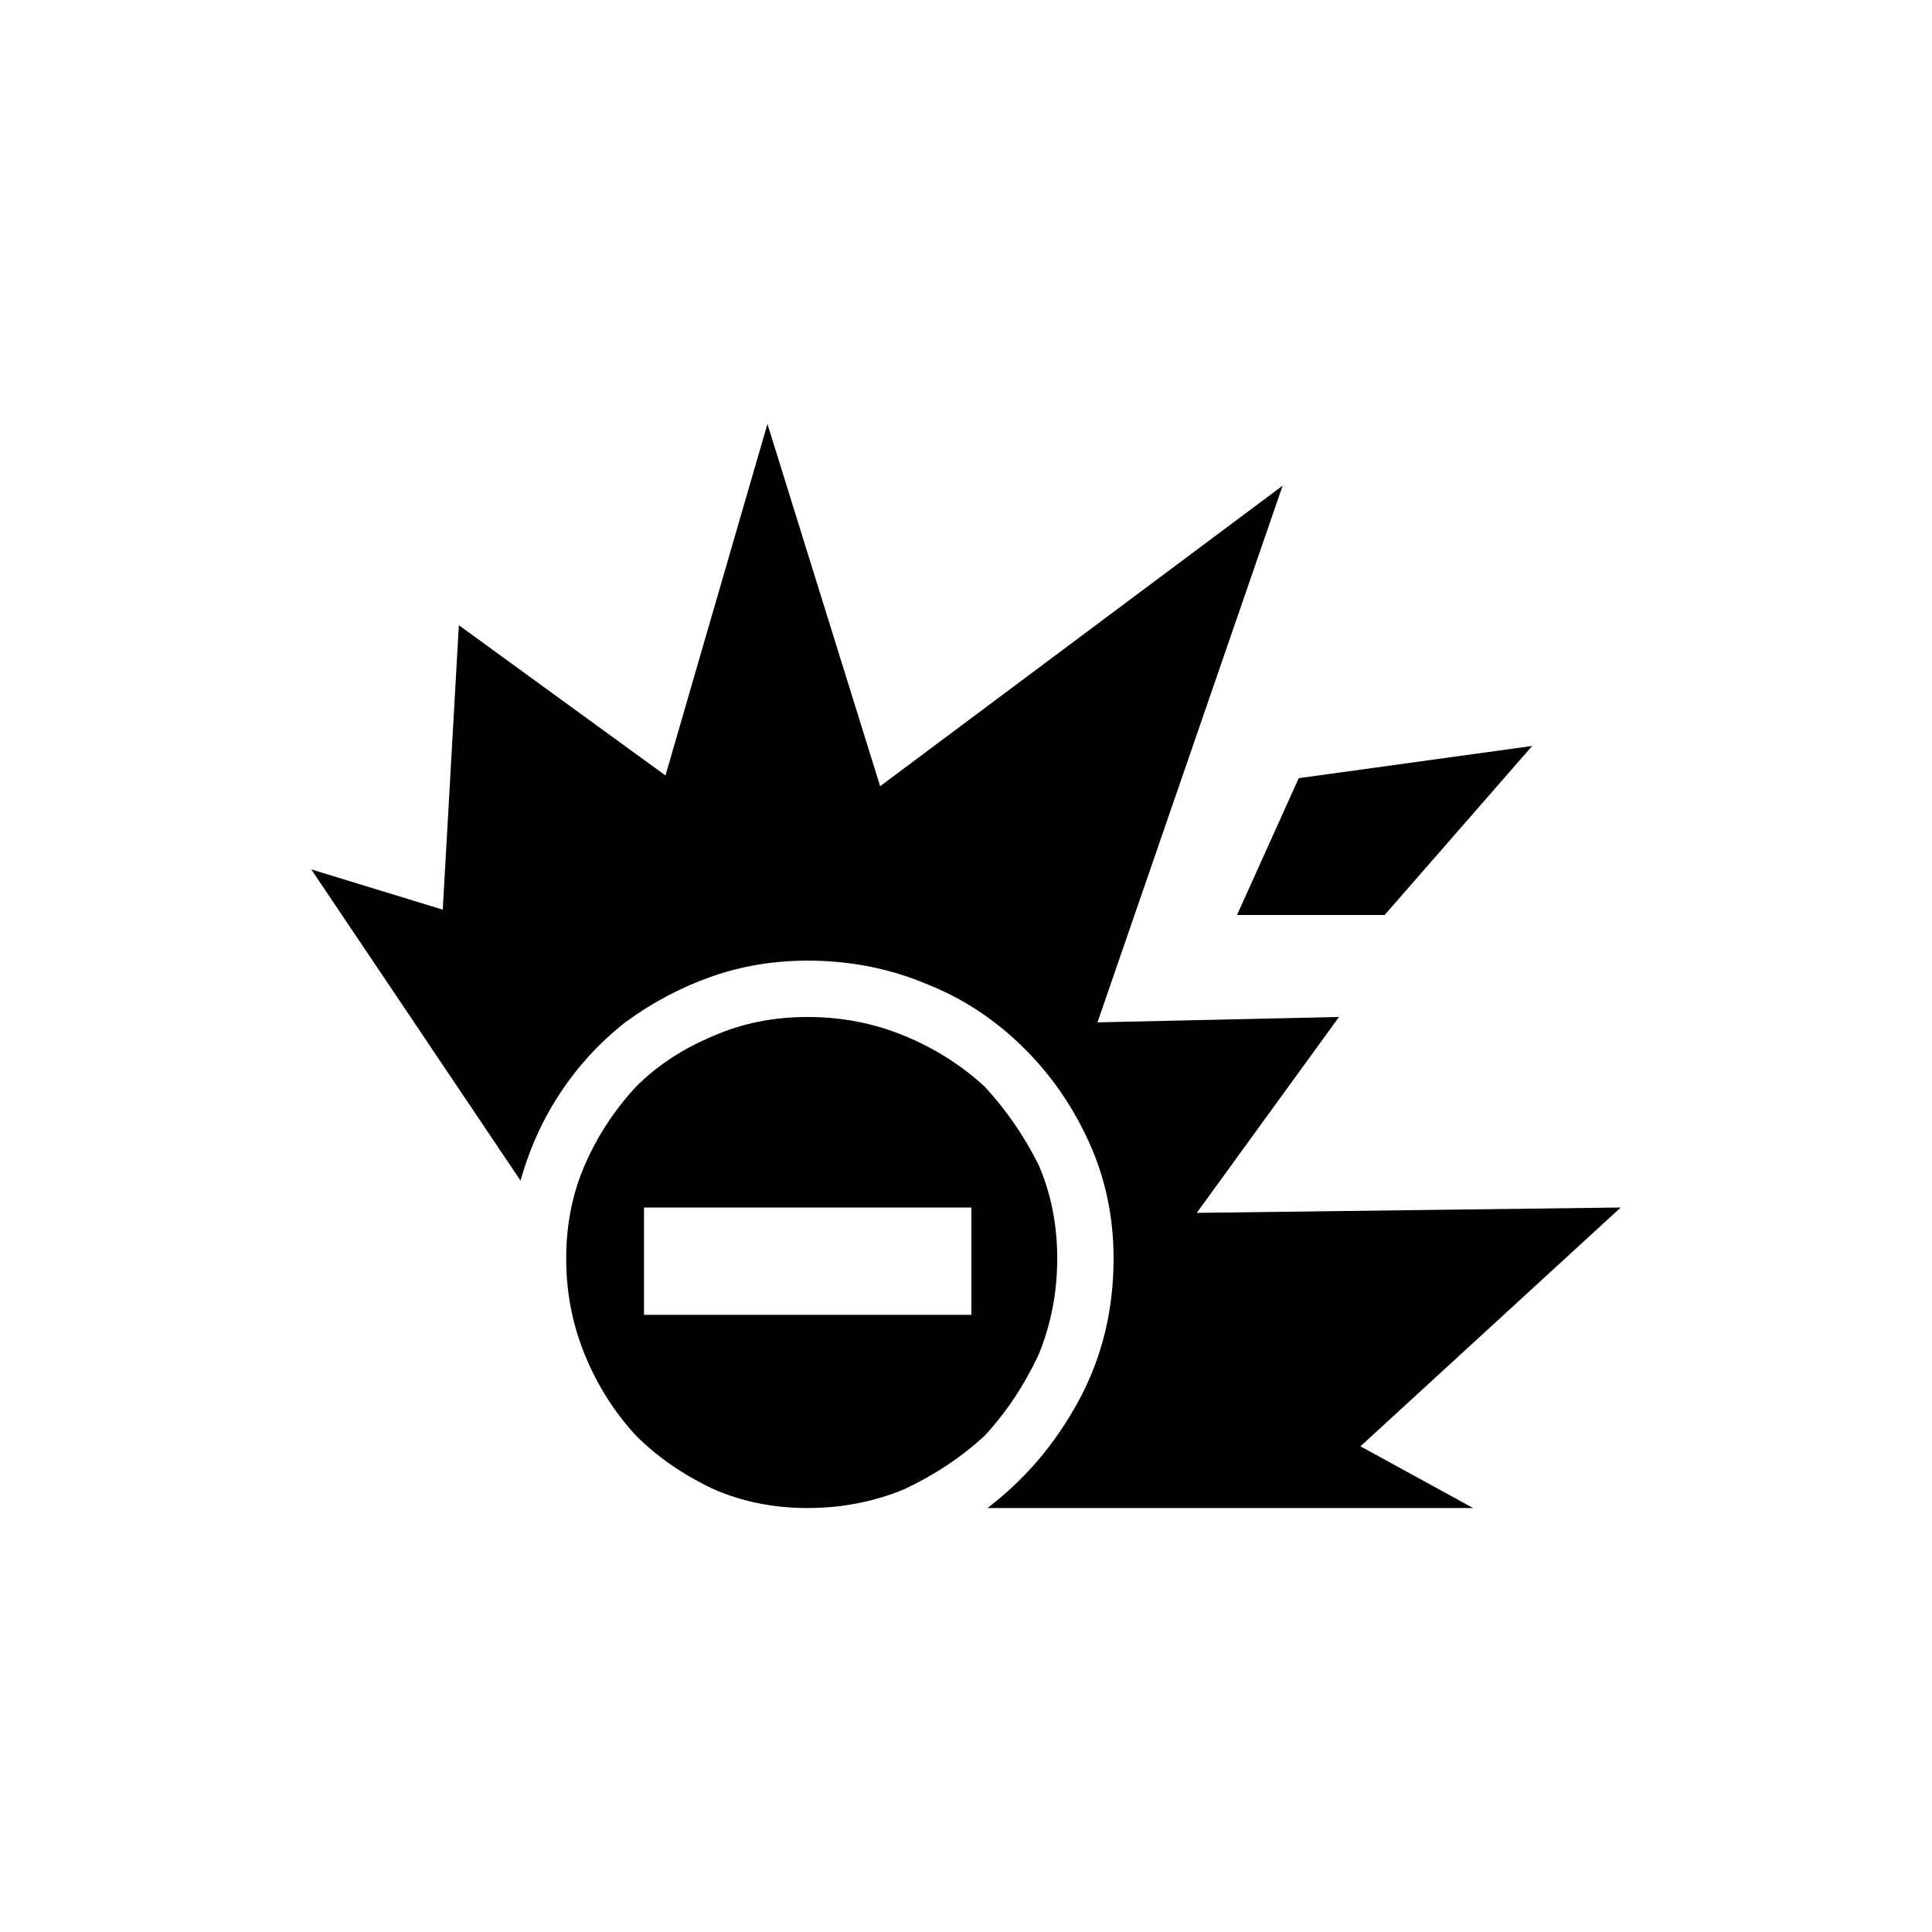
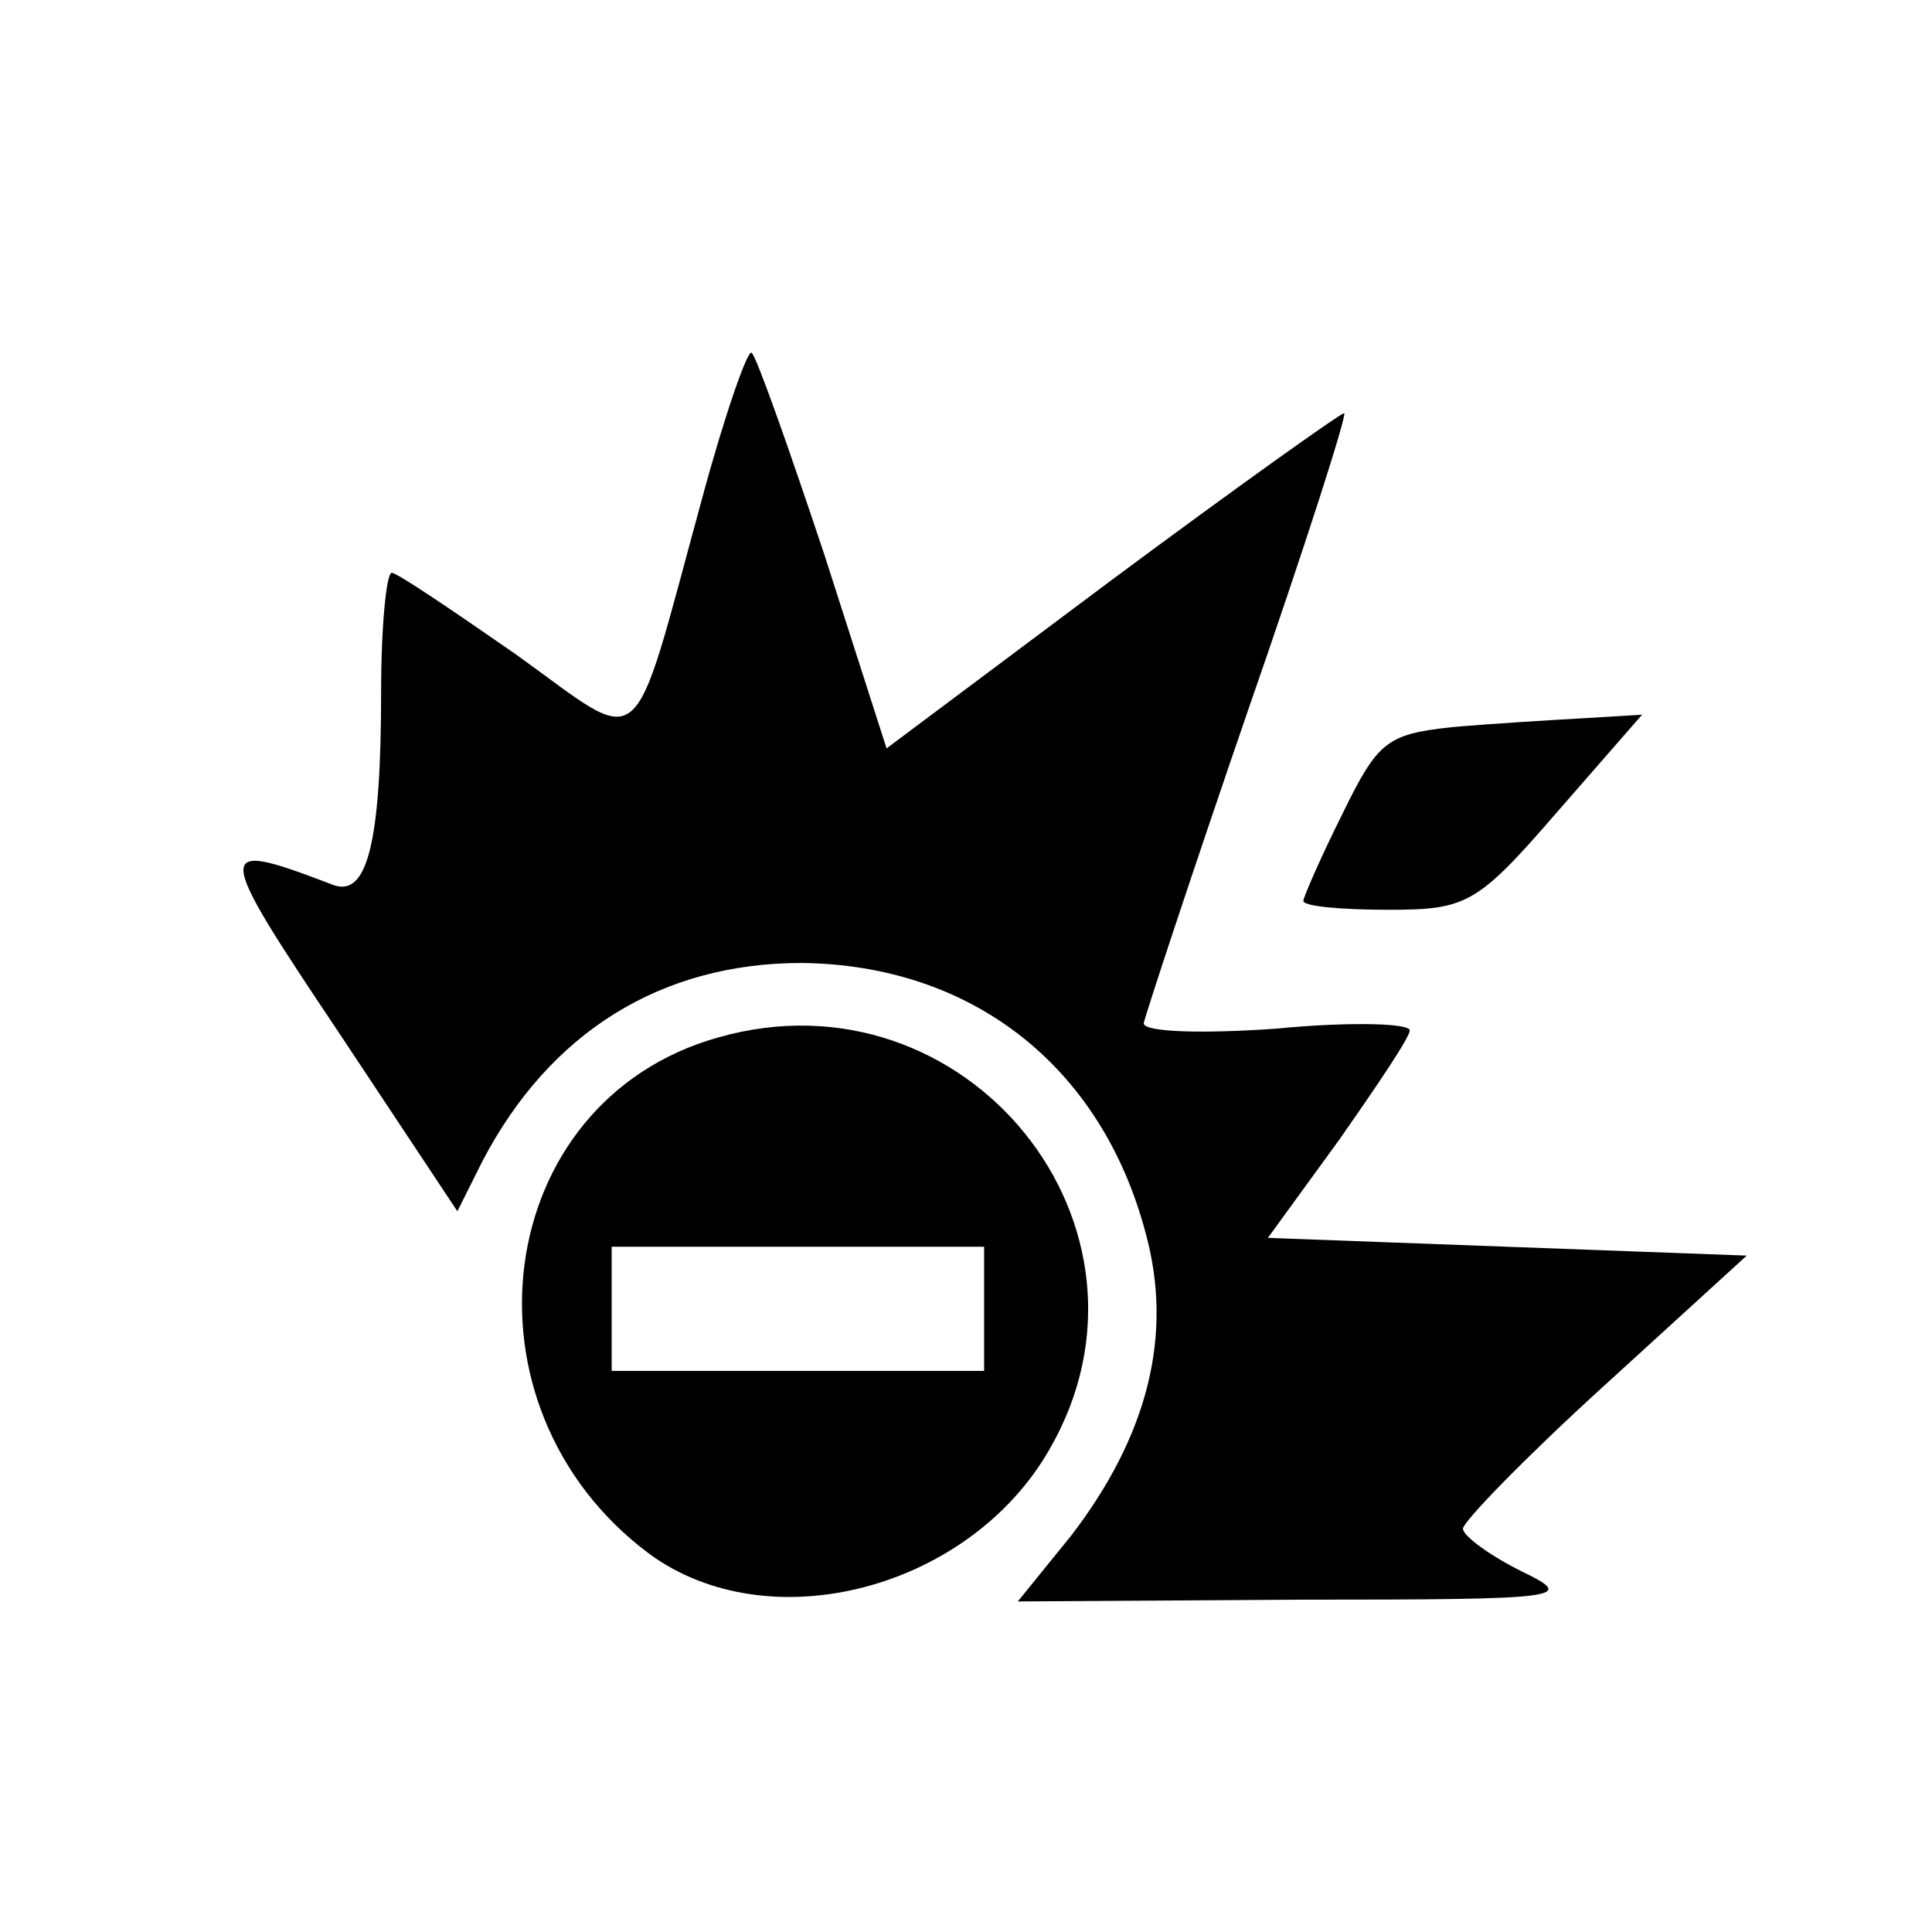
- <svg xmlns="http://www.w3.org/2000/svg" version="1.0" viewBox="0 0 72 72" height="128pt" width="128pt">
-   <g fill="#000">
-     <path d="M30.1 35.8L30.1 35.8Q28.2 35.8 26.5 36.4 24.8 37 23.3 38.1 21.9 39.2 20.9 40.7 19.9 42.2 19.4 44L19.4 44 11.6 32.4 16.5 33.9 17.1 23.3 24.8 28.9 28.6 15.8 32.8 29.3 47.8 18.1 40.9 38.1 49.9 37.9 44.6 45.2 60.4 45 50.7 53.9 54.9 56.2 36.8 56.2Q38.9 54.6 40.2 52.2 41.5 49.8 41.5 46.9L41.5 46.9Q41.5 44.6 40.6 42.6 39.7 40.6 38.2 39.1 36.6 37.5 34.6 36.7 32.5 35.8 30.1 35.8L30.1 35.8 30.1 35.8 30.1 35.8 30.1 35.8 30.1 35.8 30.1 35.8 30.1 35.8 30.1 35.8 30.1 35.8 30.1 35.8 30.1 35.8 30.1 35.8 30.1 35.8 30.1 35.8 30.1 35.8 30.1 35.8 30.1 35.8 30.1 35.8 30.1 35.8 30.1 35.8 30.1 35.8 30.1 35.8 30.1 35.8 30.1 35.8 30.1 35.8 30.1 35.8 30.1 35.8 30.1 35.8 30.1 35.8 30.1 35.8 30.1 35.8 30.1 35.8 30.1 35.8 30.1 35.8 30.1 35.8 30.1 35.8ZM30.1 56.2L30.1 56.2Q28.2 56.2 26.6 55.5 24.9 54.7 23.7 53.5 22.5 52.2 21.8 50.5 21.1 48.8 21.1 46.9L21.1 46.9Q21.1 45 21.8 43.4 22.5 41.8 23.7 40.5 24.9 39.3 26.6 38.6 28.2 37.9 30.1 37.9L30.1 37.9Q32 37.9 33.7 38.6 35.4 39.3 36.7 40.5 37.9 41.8 38.7 43.4 39.4 45 39.4 46.9L39.4 46.9Q39.4 48.8 38.7 50.5 37.9 52.2 36.7 53.5 35.4 54.7 33.7 55.5 32 56.2 30.1 56.2L30.1 56.2 30.1 56.2 30.1 56.2 30.1 56.2 30.1 56.2 30.1 56.2 30.1 56.2 30.1 56.2 30.1 56.2 30.1 56.2 30.1 56.2 30.1 56.2 30.1 56.2 30.1 56.2 30.1 56.2 30.1 56.2 30.1 56.2 30.1 56.2 30.1 56.2 30.1 56.2 30.1 56.2 30.1 56.2 30.1 56.2 30.1 56.2 30.1 56.2 30.1 56.2 30.1 56.2 30.1 56.2 30.1 56.2 30.1 56.2 30.1 56.2 30.1 56.2 30.1 56.2 30.1 56.2 30.1 56.2 30.1 56.2ZM46.1 34.1L48.4 29 57.1 27.8 51.6 34.1 46.1 34.1ZM36.2 45L24 45 24 49 36.2 49 36.2 45Z" />
+ <svg xmlns="http://www.w3.org/2000/svg" version="1.0" width="128pt" height="128pt" viewBox="10 -139 128 128" preserveAspectRatio="xMidYMid meet">
+   <g transform="scale(0.1175,-0.1175)" fill="#000000" stroke="none">
+     <path d="M481 902 c-41 -150 -31 -141 -105 -88 -36 25 -67 46 -70 46 -3 0 -6 -30 -6 -67 0 -86 -8 -116 -27 -109 -68 26 -68 23 3 -83 l67 -101 14 28 c38 73 101 112 180 112 96 -1 169 -58 194 -152 16 -58 1 -115 -42 -171 l-30 -37 158 1 c152 0 157 1 126 16 -18 9 -33 20 -33 24 0 4 36 41 80 81 l80 73 -135 5 -135 5 40 55 c21 30 40 58 40 62 0 4 -34 5 -75 1 -42 -3 -75 -2 -75 3 1 5 27 84 59 177 32 92 56 167 54 167 -2 0 -61 -42 -131 -94 l-127 -95 -35 109 c-20 60 -38 111 -41 114 -2 3 -15 -34 -28 -82z" />
+     <path d="M904 773 c-37 -4 -42 -8 -62 -49 -12 -24 -22 -47 -22 -49 0 -3 21 -5 48 -5 44 0 50 3 95 55 l48 55 -33 -2 c-18 -1 -51 -3 -74 -5z" />
+     <path d="M490 598 c-128 -36 -150 -208 -39 -291 68 -50 181 -20 226 59 72 125 -47 272 -187 232z m150 -153 l0 -35 -105 0 -105 0 0 35 0 35 105 0 105 0 0 -35z" />
  </g>
</svg>
